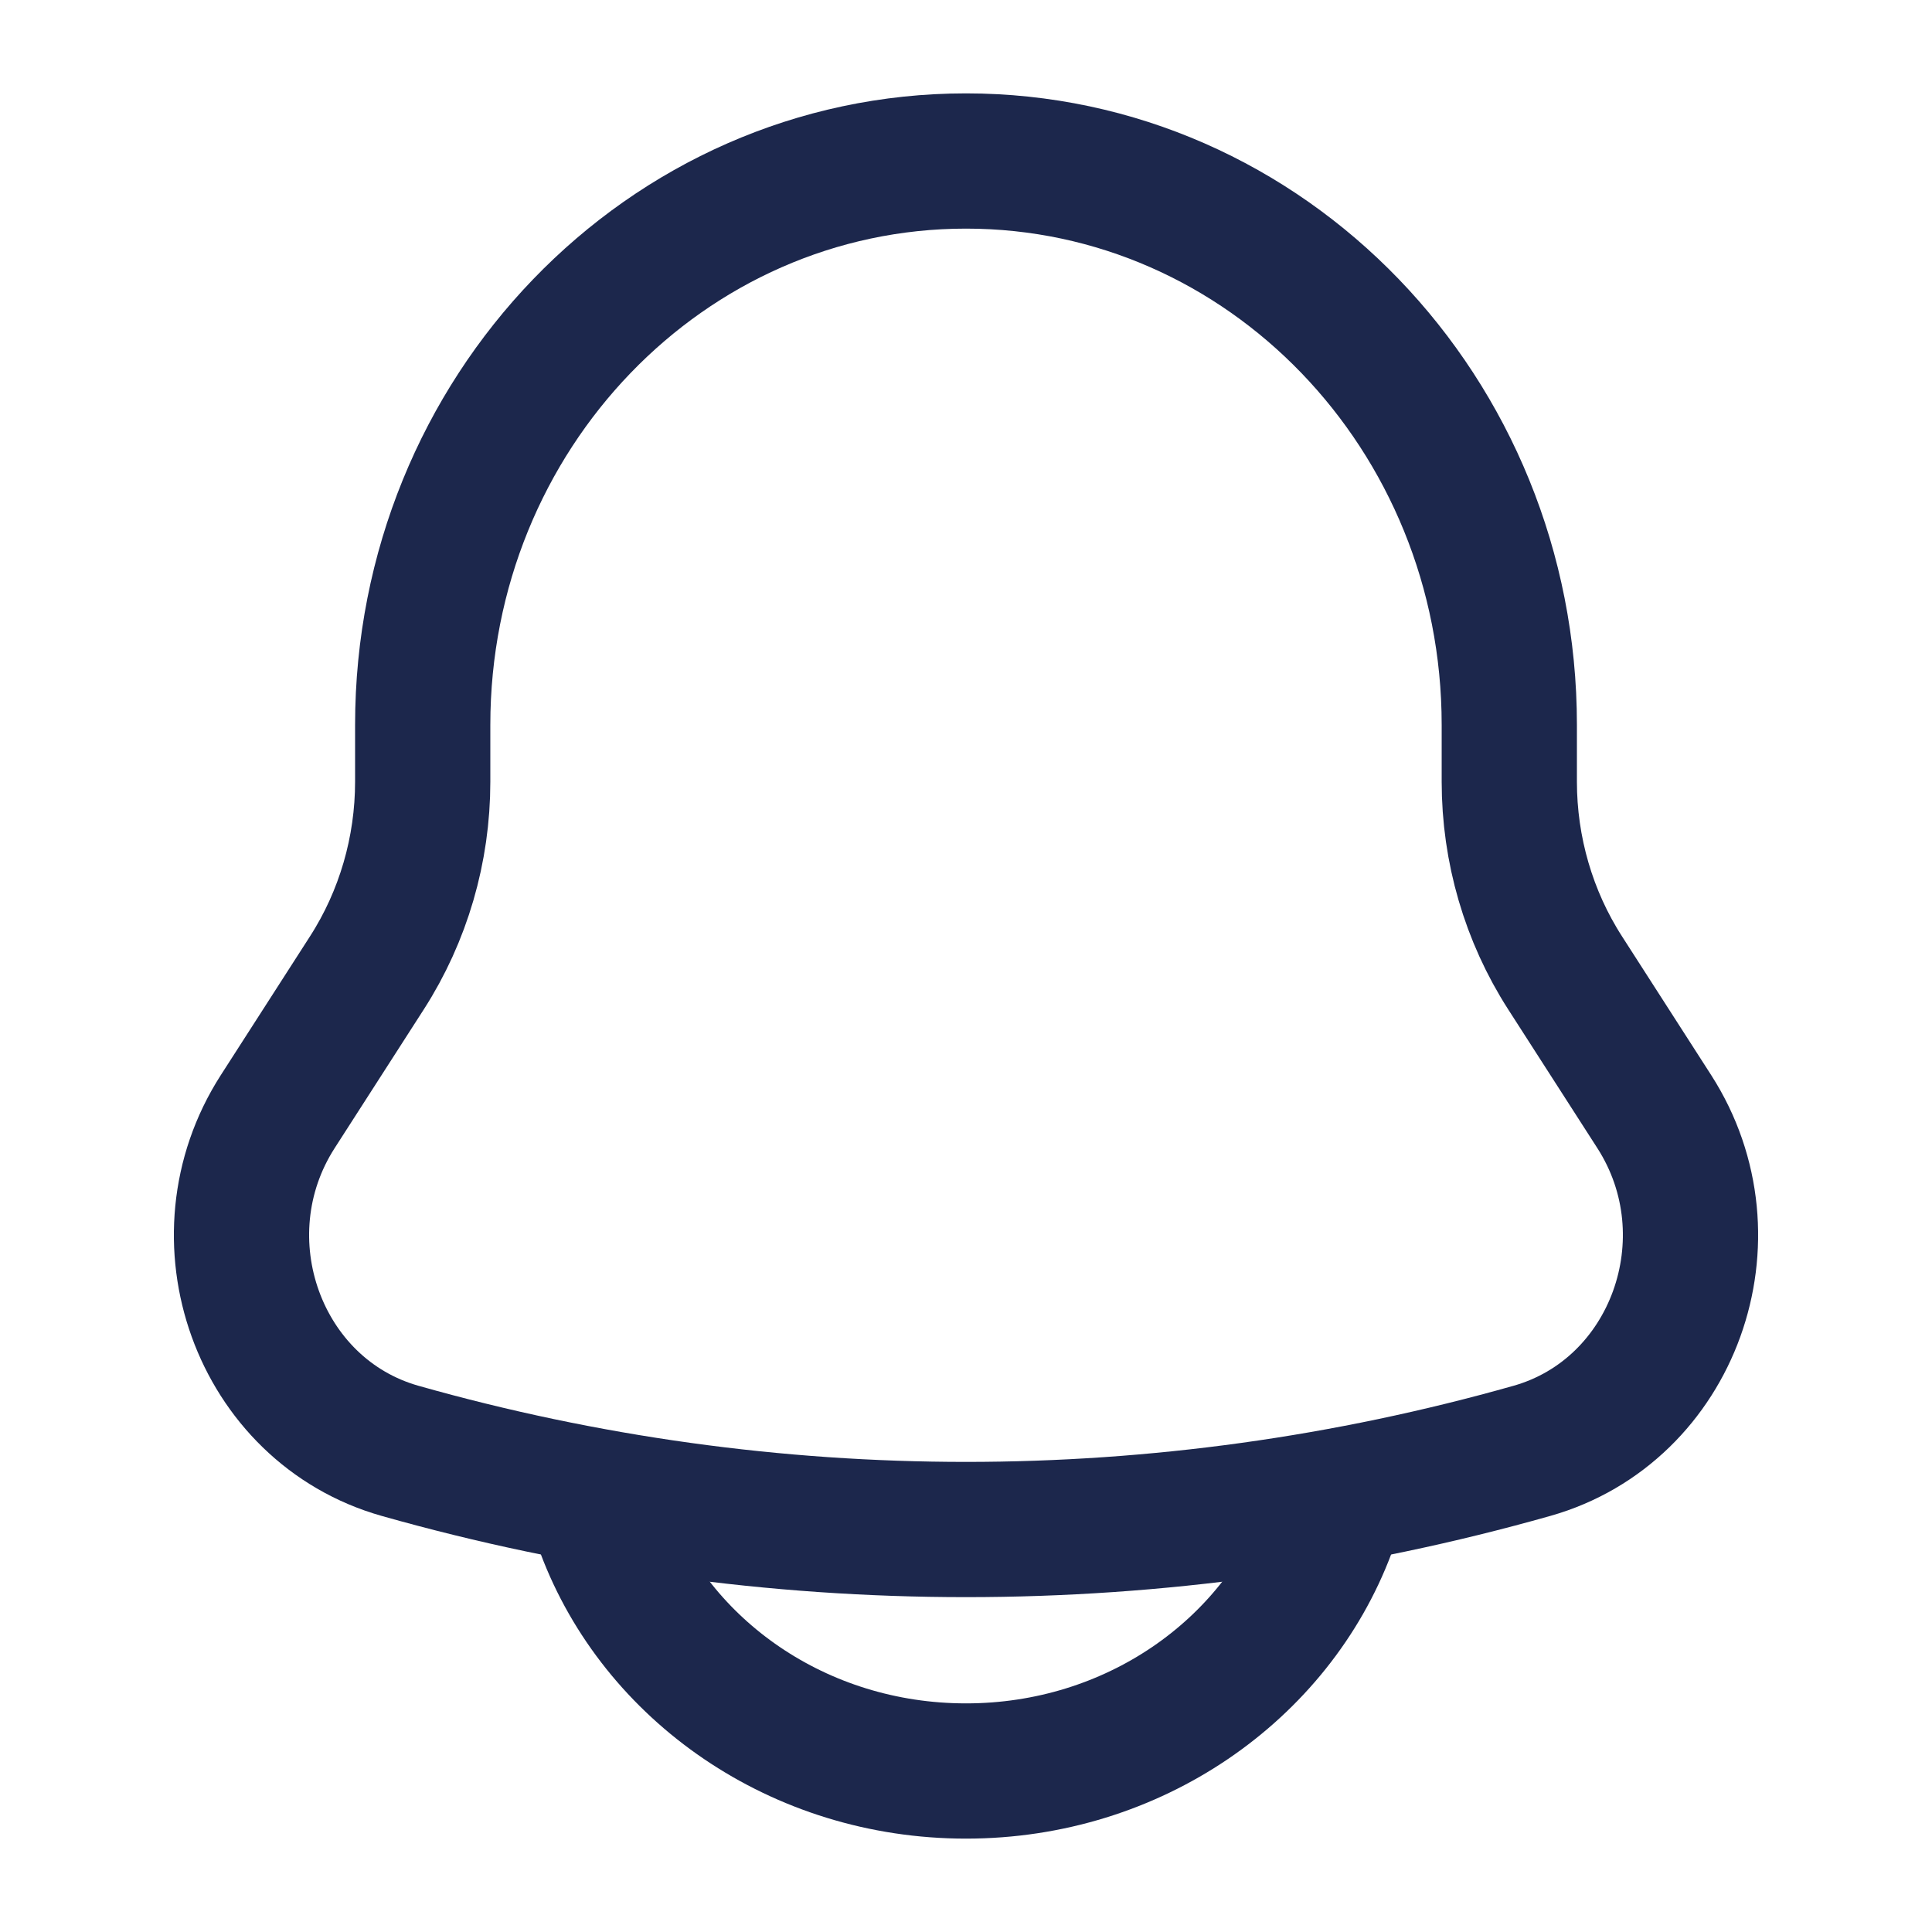
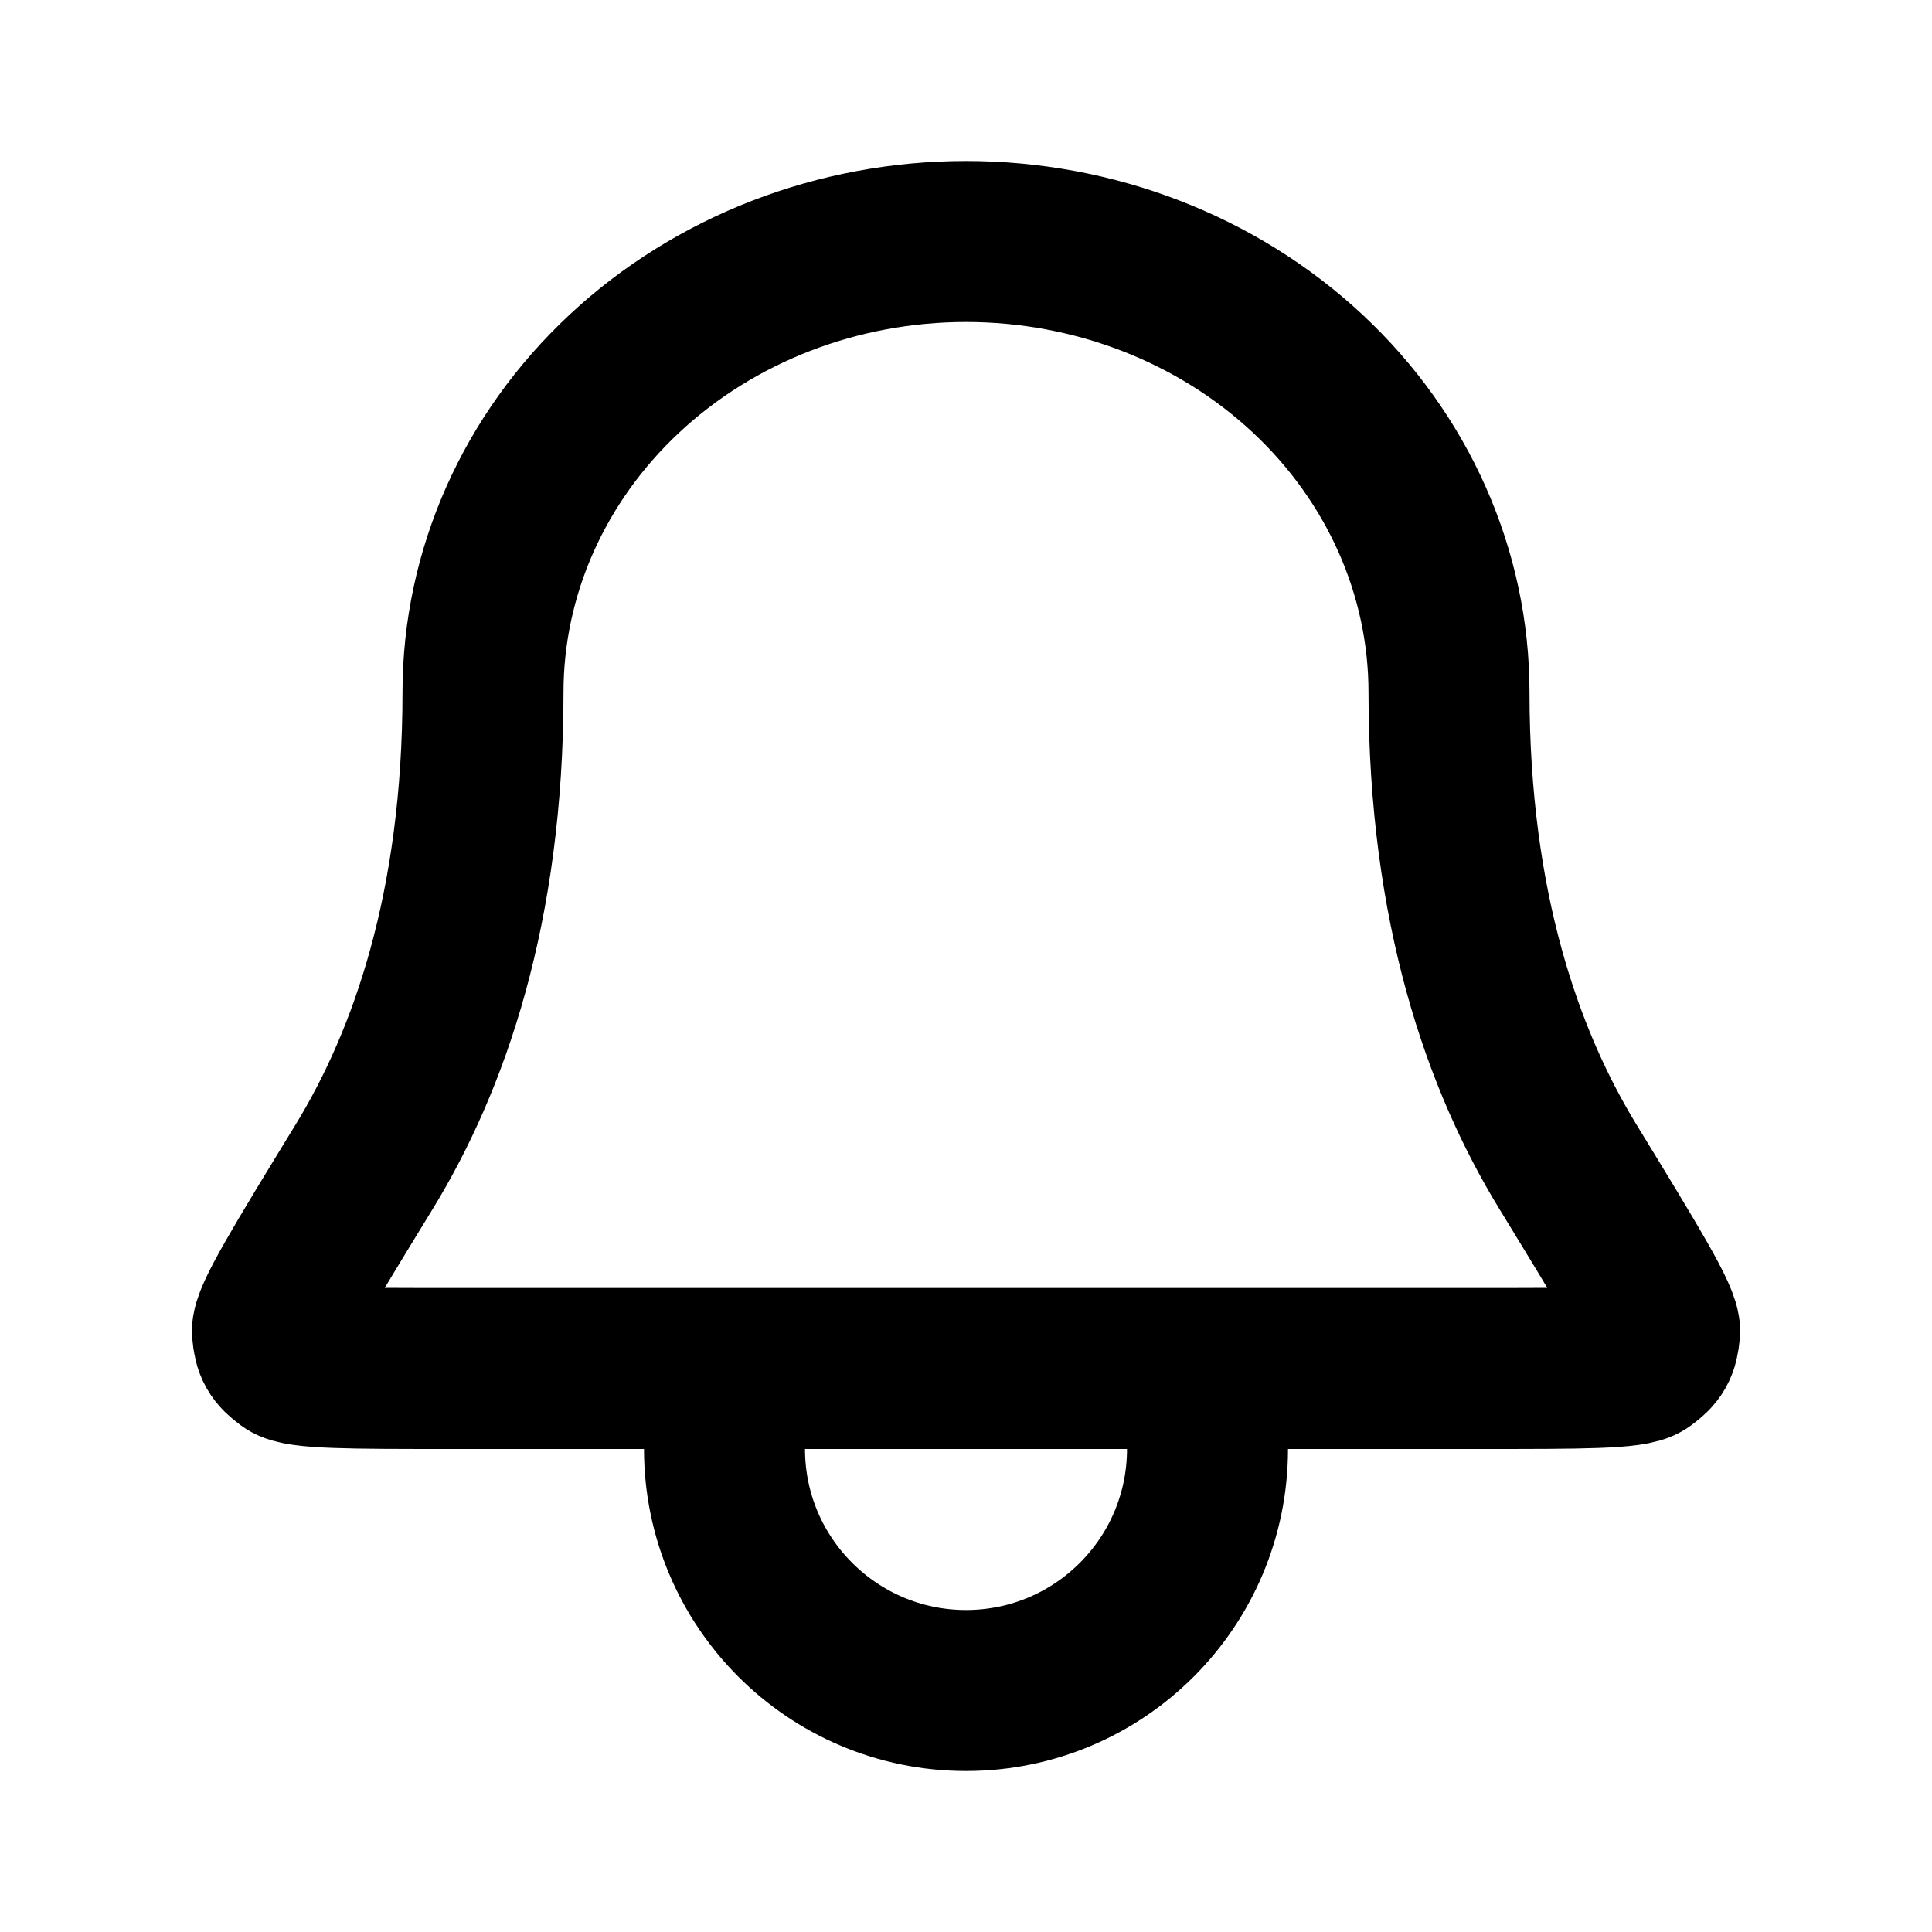
<svg xmlns="http://www.w3.org/2000/svg" width="800px" height="800px" viewBox="0 0 24 24" fill="none">
-   <g id="SVGRepo_bgCarrier" stroke-width="0" />
-   <g id="SVGRepo_tracerCarrier" stroke-linecap="round" stroke-linejoin="round" />
-   <g id="SVGRepo_iconCarrier">
-     <path d="M18.749 9.71V9.005C18.749 5.136 15.727 2 12 2C8.273 2 5.251 5.136 5.251 9.005V9.71C5.251 10.555 5.01 11.382 4.558 12.085L3.45 13.809C2.439 15.384 3.211 17.525 4.97 18.023C9.573 19.326 14.427 19.326 19.03 18.023C20.789 17.525 21.561 15.384 20.55 13.809L19.442 12.085C18.99 11.382 18.749 10.555 18.749 9.71Z" stroke="#1C274C" stroke-width="1.68" />
-     <path d="M7.5 19C8.155 20.748 9.922 22 12 22C14.078 22 15.845 20.748 16.5 19" stroke="#1C274C" stroke-width="1.68" stroke-linecap="round" />
-   </g>
+   <path d="M9.002 17H5.606C4.348 17 3.719 17 3.586 16.902C3.438 16.793 3.401 16.728 3.385 16.544C3.371 16.38 3.756 15.749 4.528 14.487C5.324 13.184 6 11.286 6 8.6C6 7.115 6.632 5.69 7.758 4.64C8.883 3.59 10.409 3 12 3C13.592 3 15.118 3.59 16.243 4.64C17.368 5.69 18 7.115 18 8.6C18 11.286 18.677 13.184 19.473 14.487C20.244 15.749 20.63 16.38 20.616 16.544C20.599 16.728 20.563 16.793 20.414 16.902C20.282 17 19.653 17 18.394 17H15M9.002 17L9 18C9 19.657 10.344 21 12 21C13.657 21 15 19.657 15 18V17M9.002 17H15" stroke="#000000" stroke-width="2" stroke-linecap="round" stroke-linejoin="round" />
</svg>
